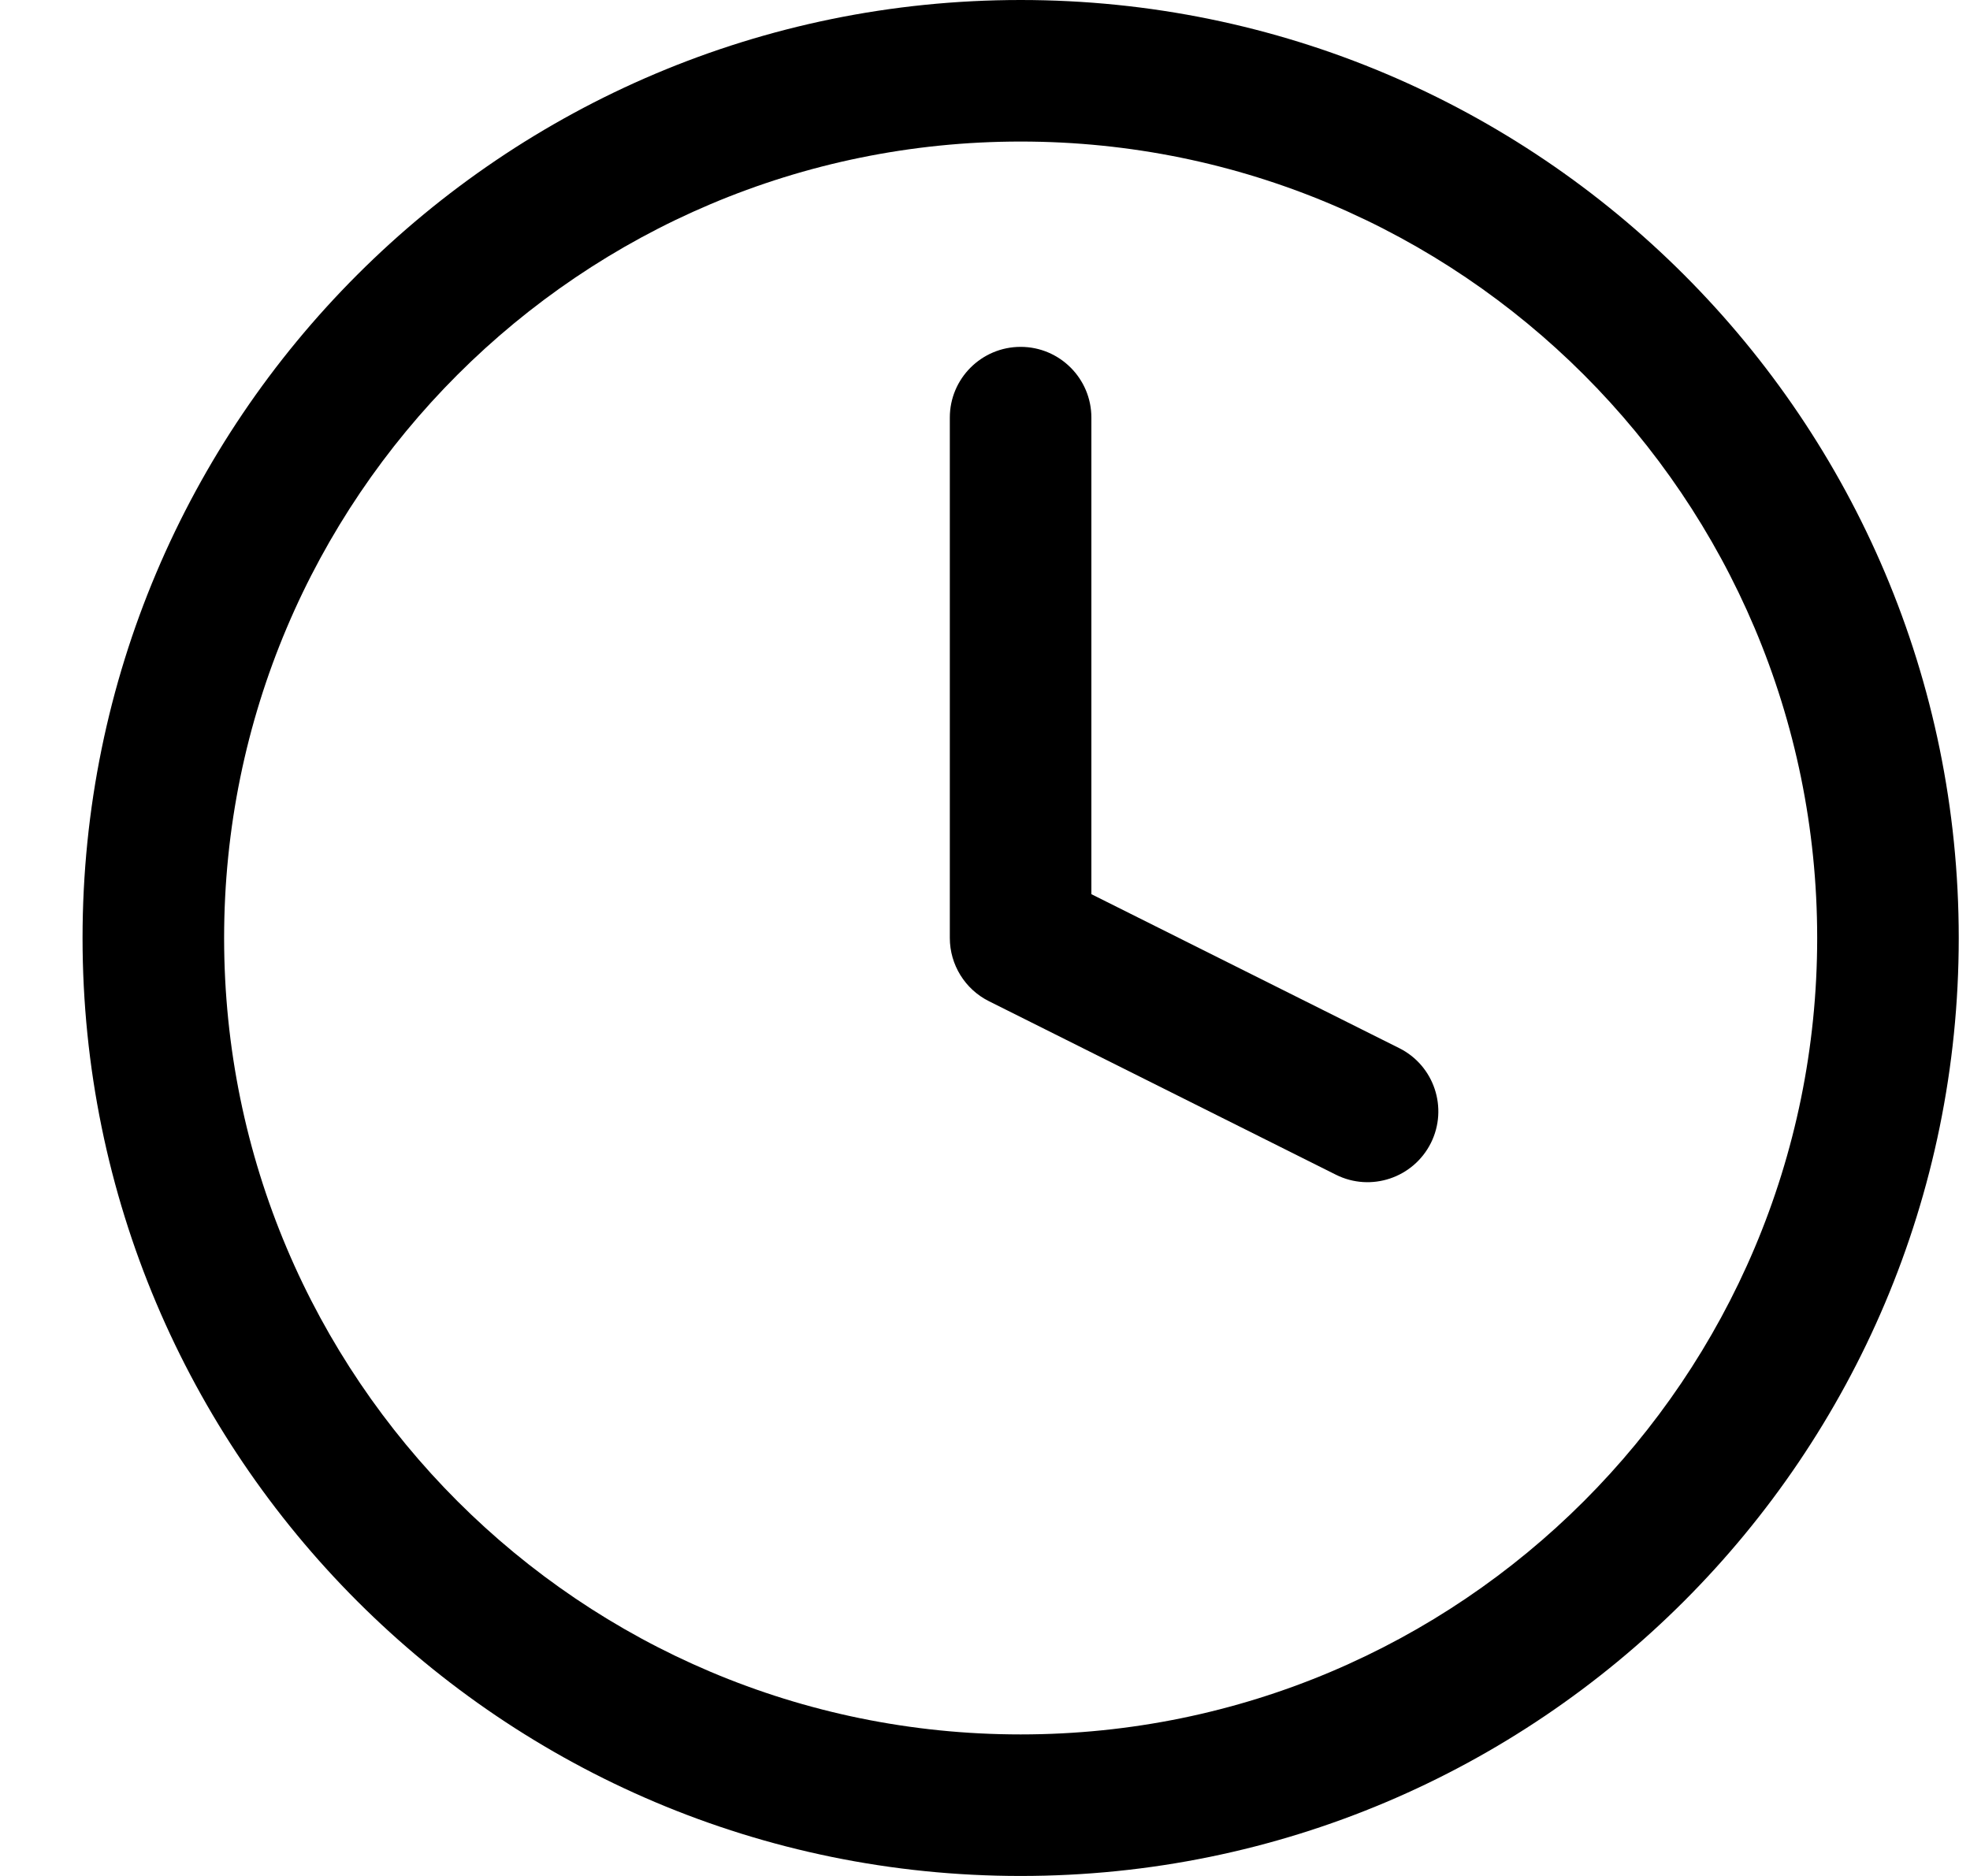
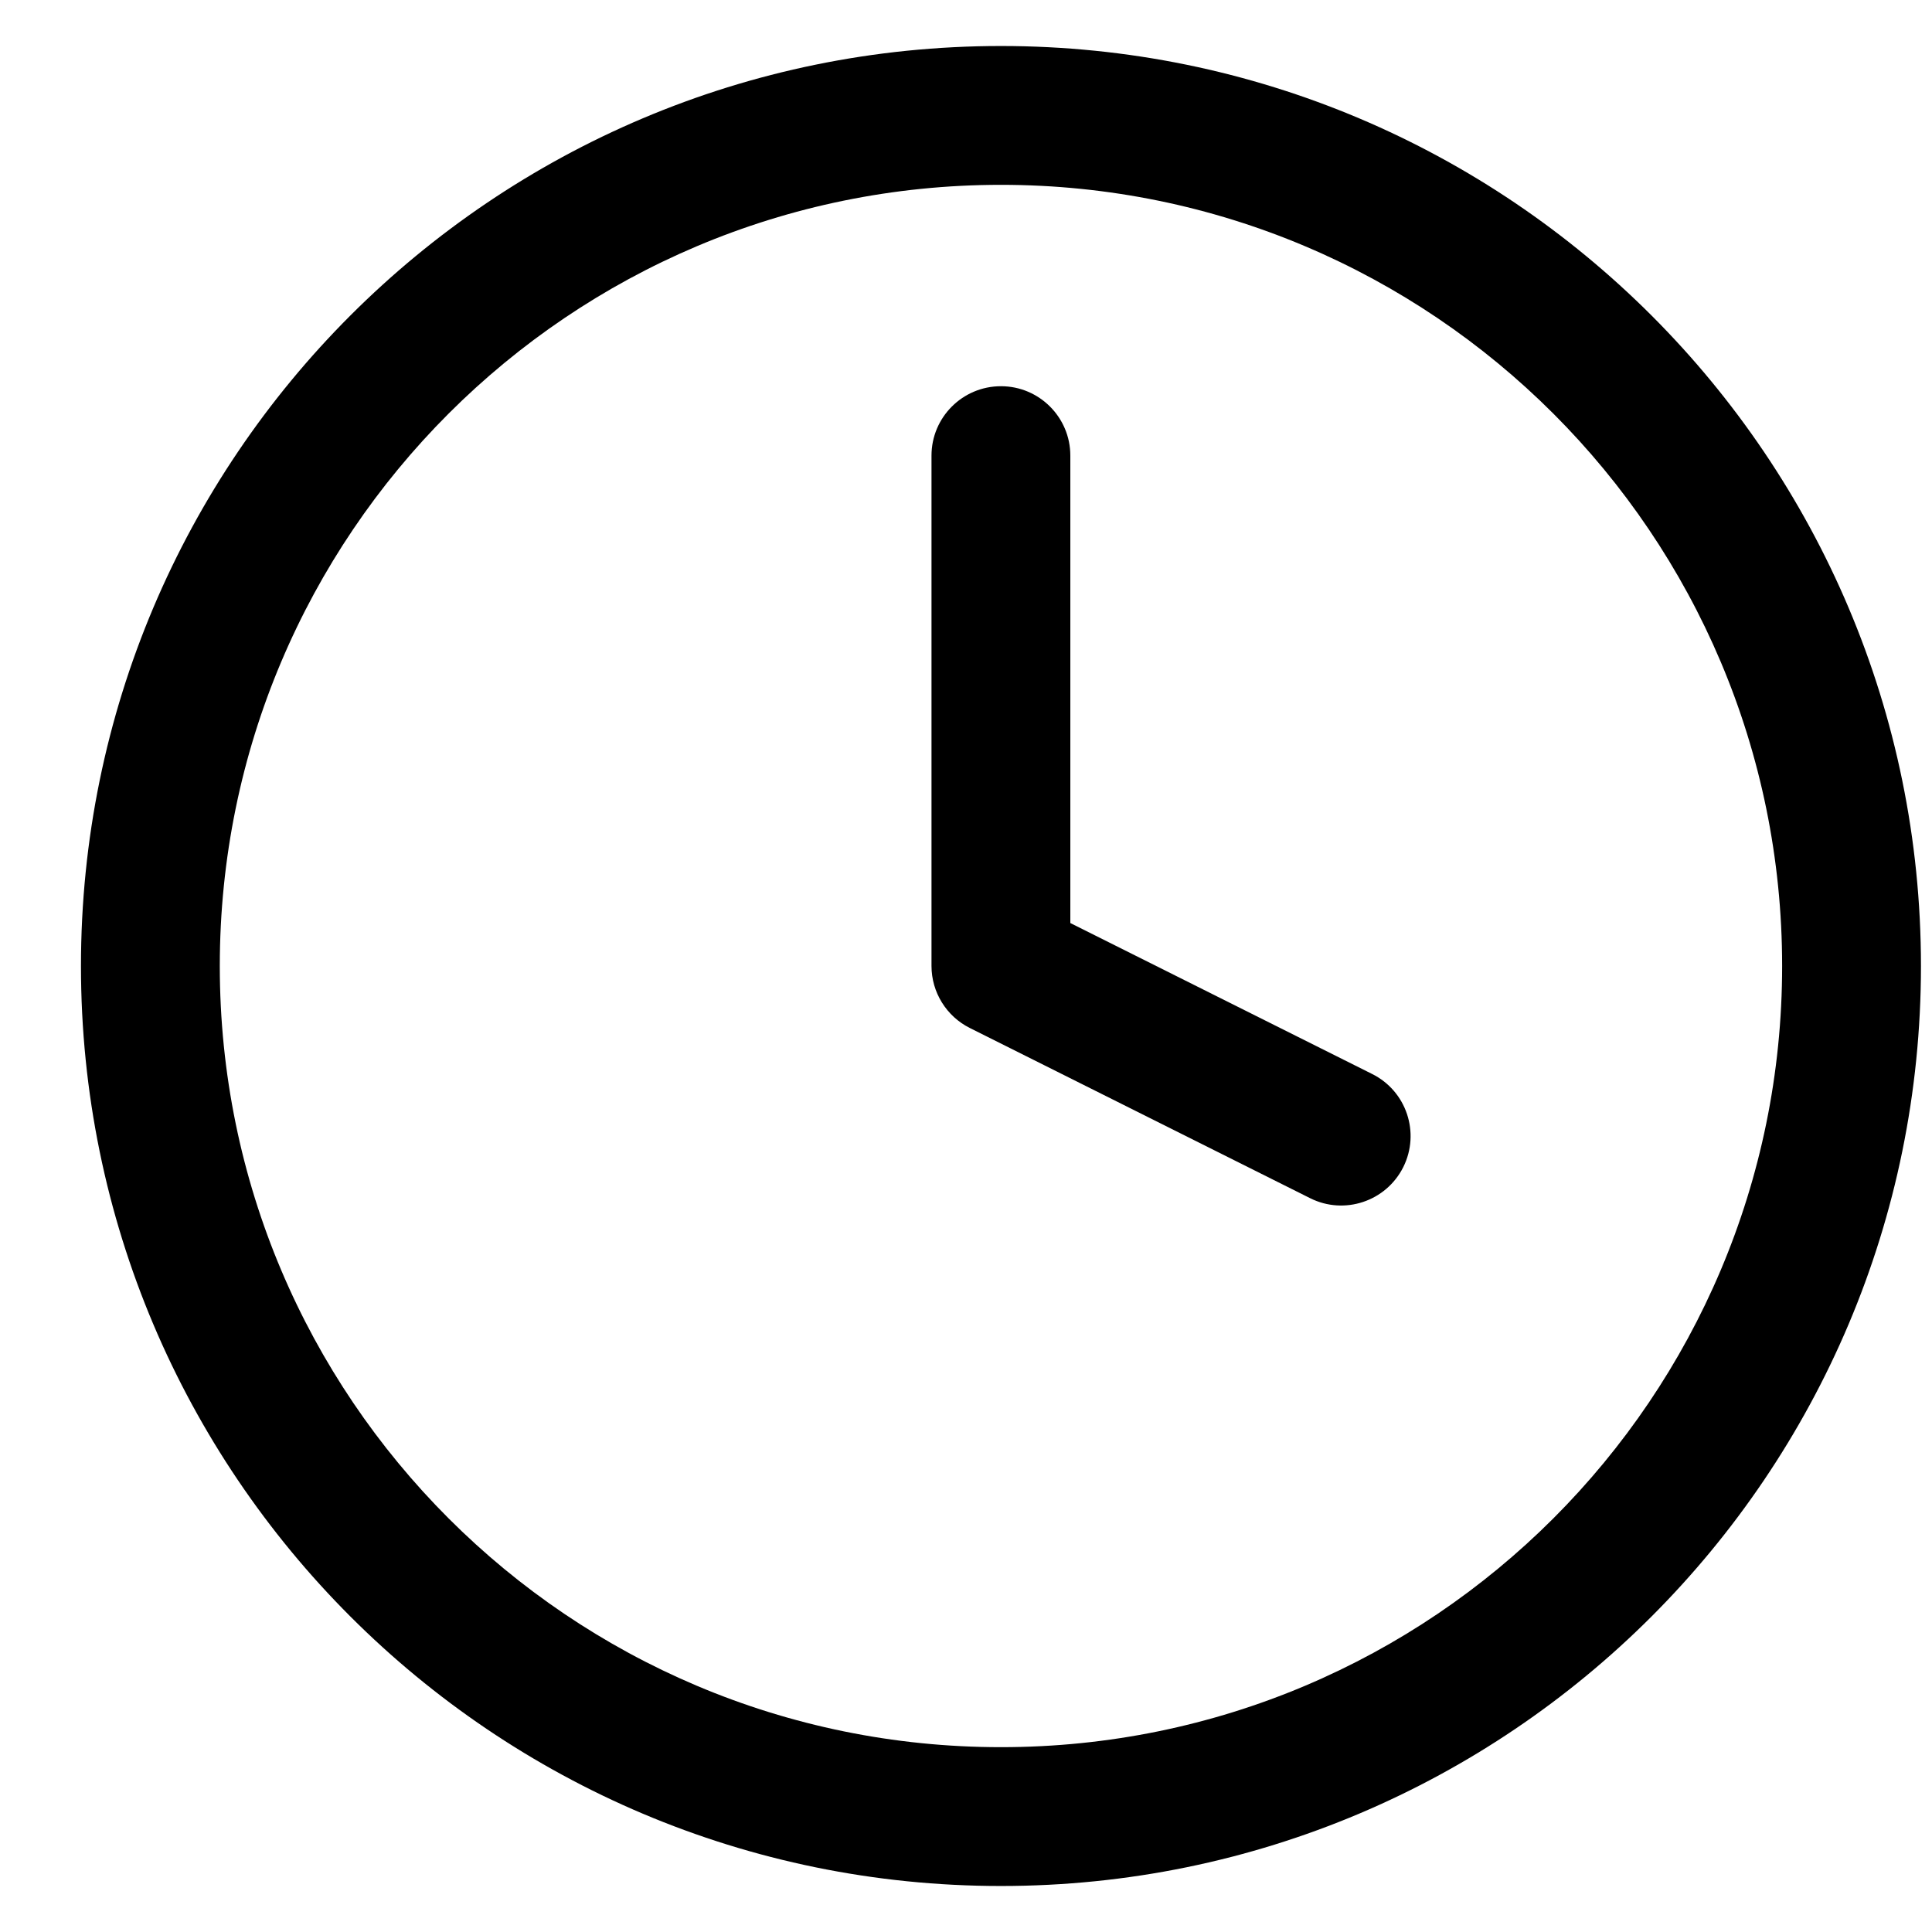
- <svg xmlns="http://www.w3.org/2000/svg" width="21" height="20" viewBox="0 0 21 20" fill="none">
+ <svg xmlns="http://www.w3.org/2000/svg" width="24" height="24" viewBox="0 0 21 20" fill="none">
  <path fill-rule="evenodd" clip-rule="evenodd" d="M2.389 10C2.389 5.31 6.191 1.509 10.88 1.509C15.57 1.509 19.371 5.31 19.371 10C19.371 14.69 15.57 18.491 10.88 18.491C6.191 18.491 2.389 14.69 2.389 10ZM10.88 0C5.357 0 0.88 4.477 0.88 10C0.88 15.523 5.357 20 10.88 20C16.403 20 20.88 15.523 20.88 10C20.88 4.477 16.403 0 10.88 0ZM11.634 4.452C11.634 4.036 11.296 3.698 10.88 3.698C10.463 3.698 10.125 4.036 10.125 4.452V10C10.125 10.285 10.287 10.547 10.542 10.674L14.241 12.524C14.613 12.71 15.066 12.559 15.253 12.186C15.439 11.813 15.288 11.36 14.915 11.174L11.634 9.533V4.452Z" fill="currentColor" />
</svg>
